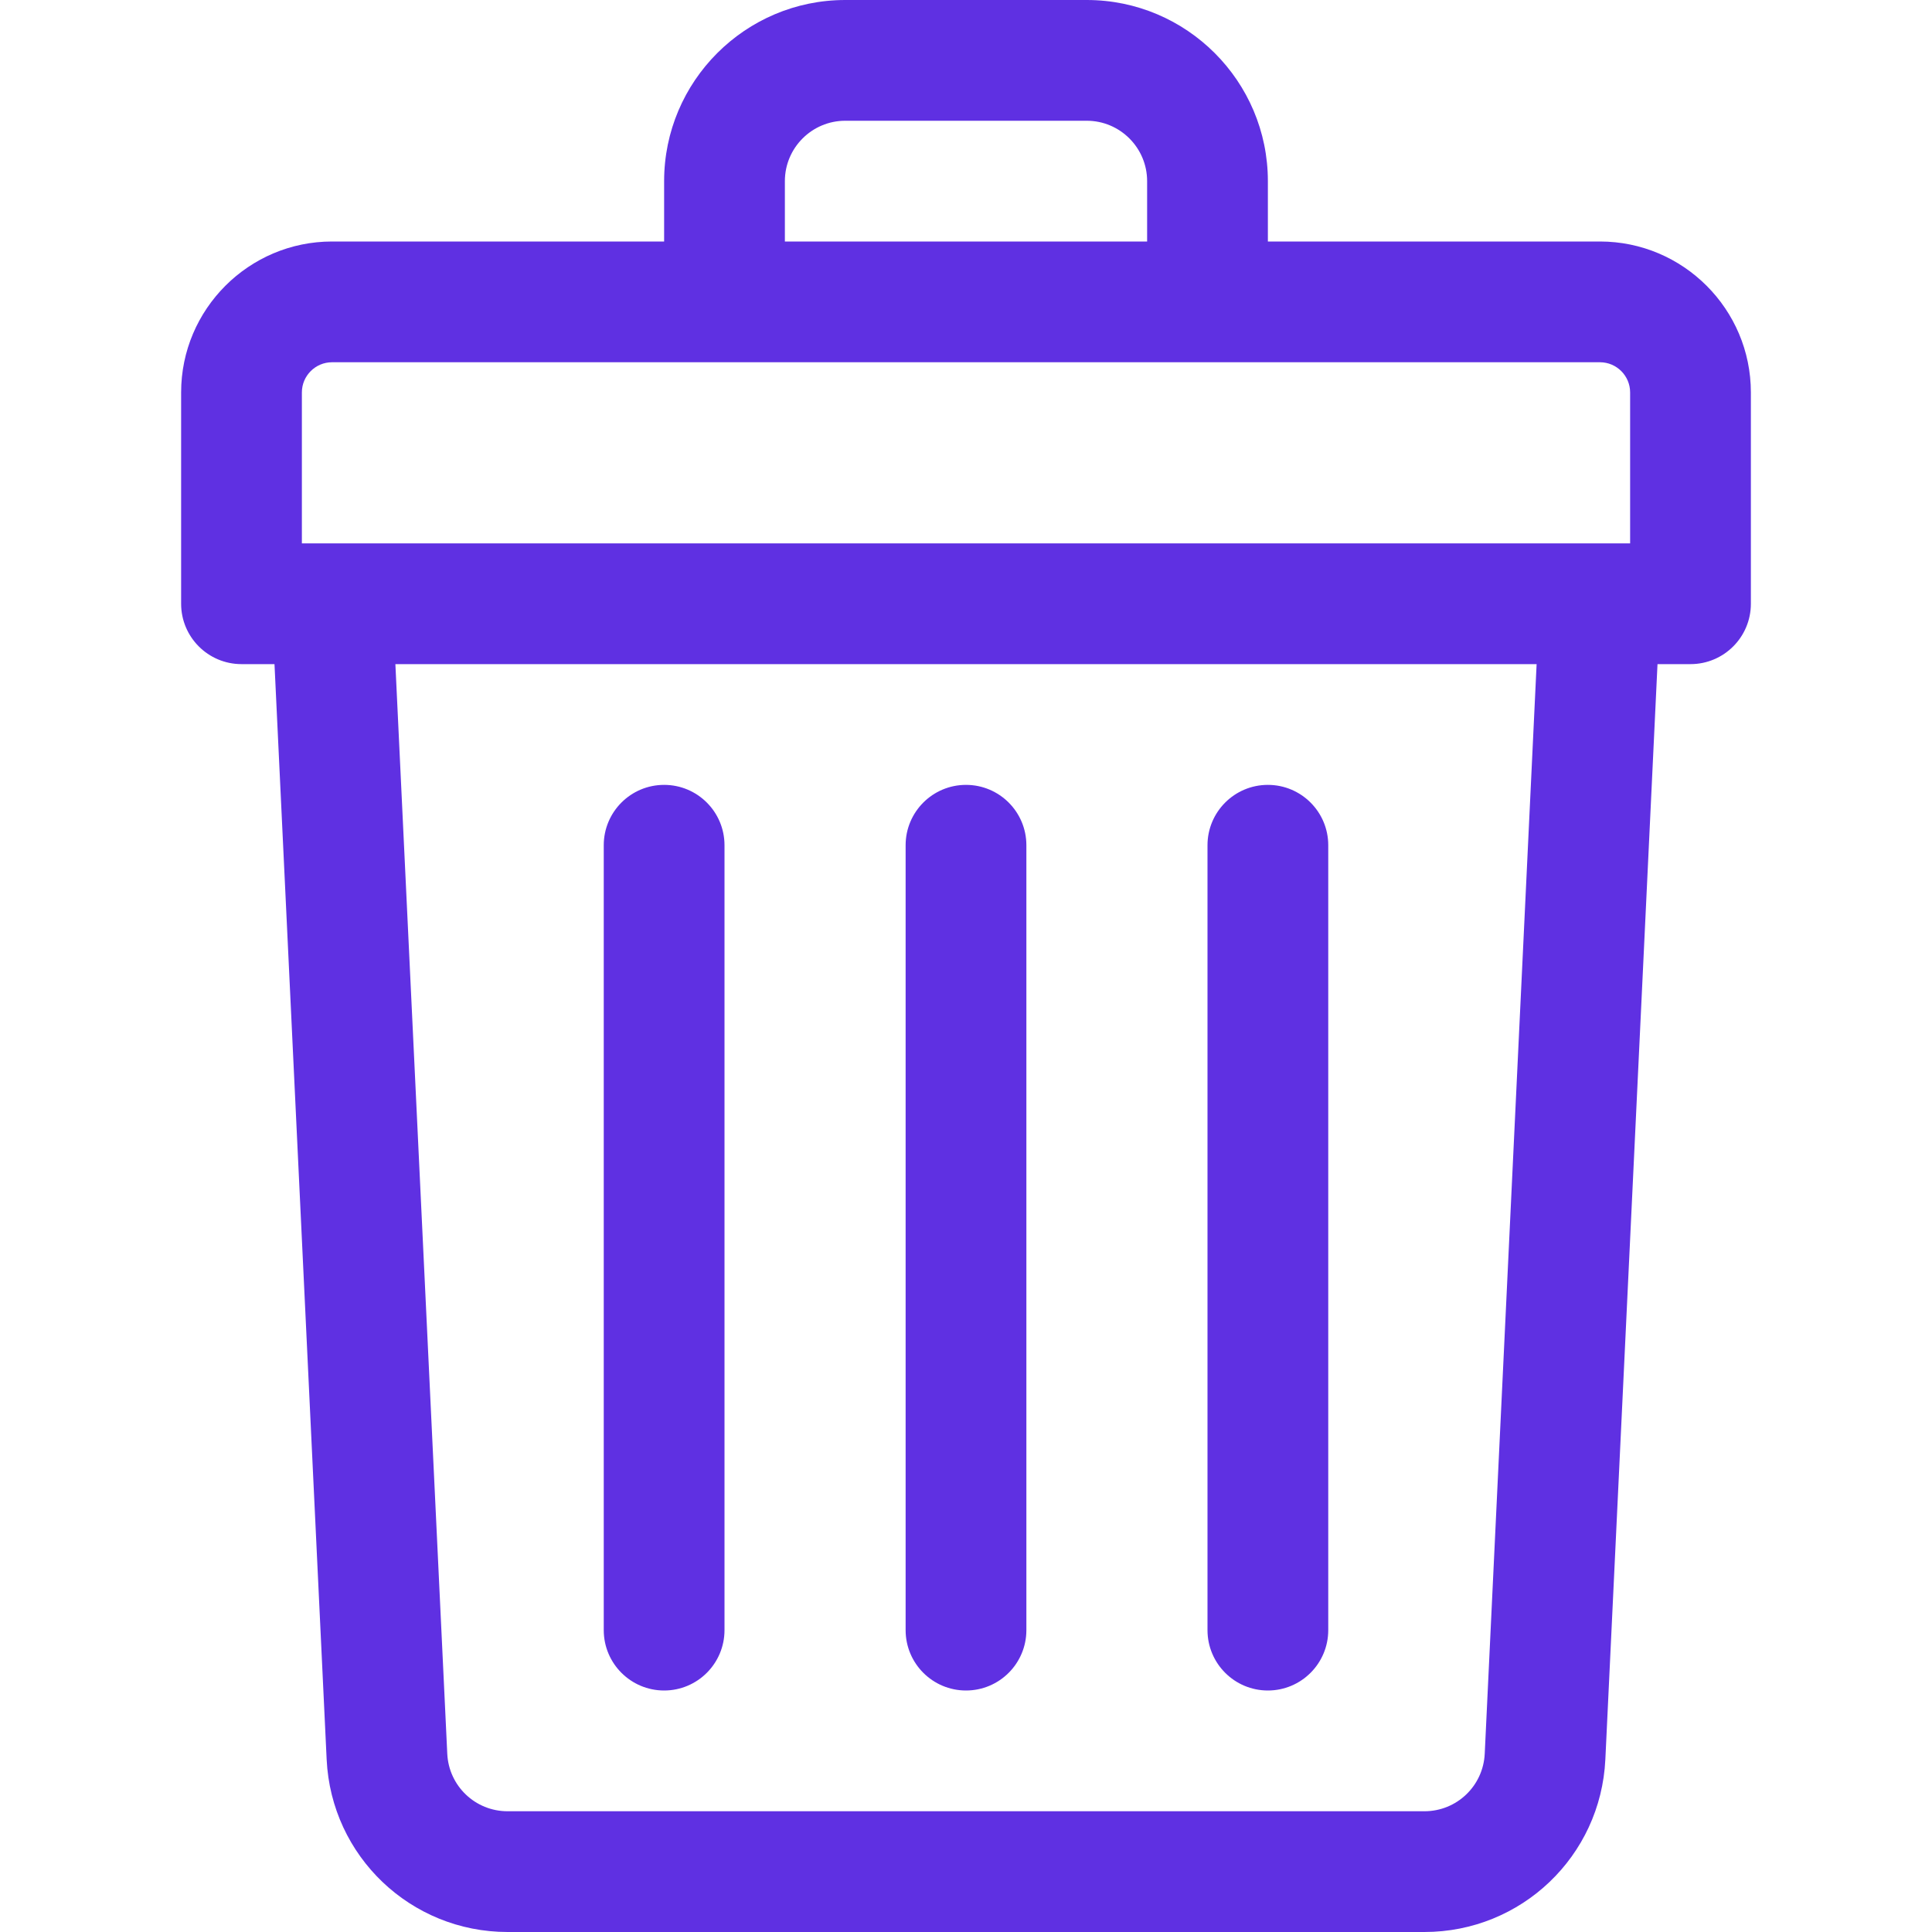
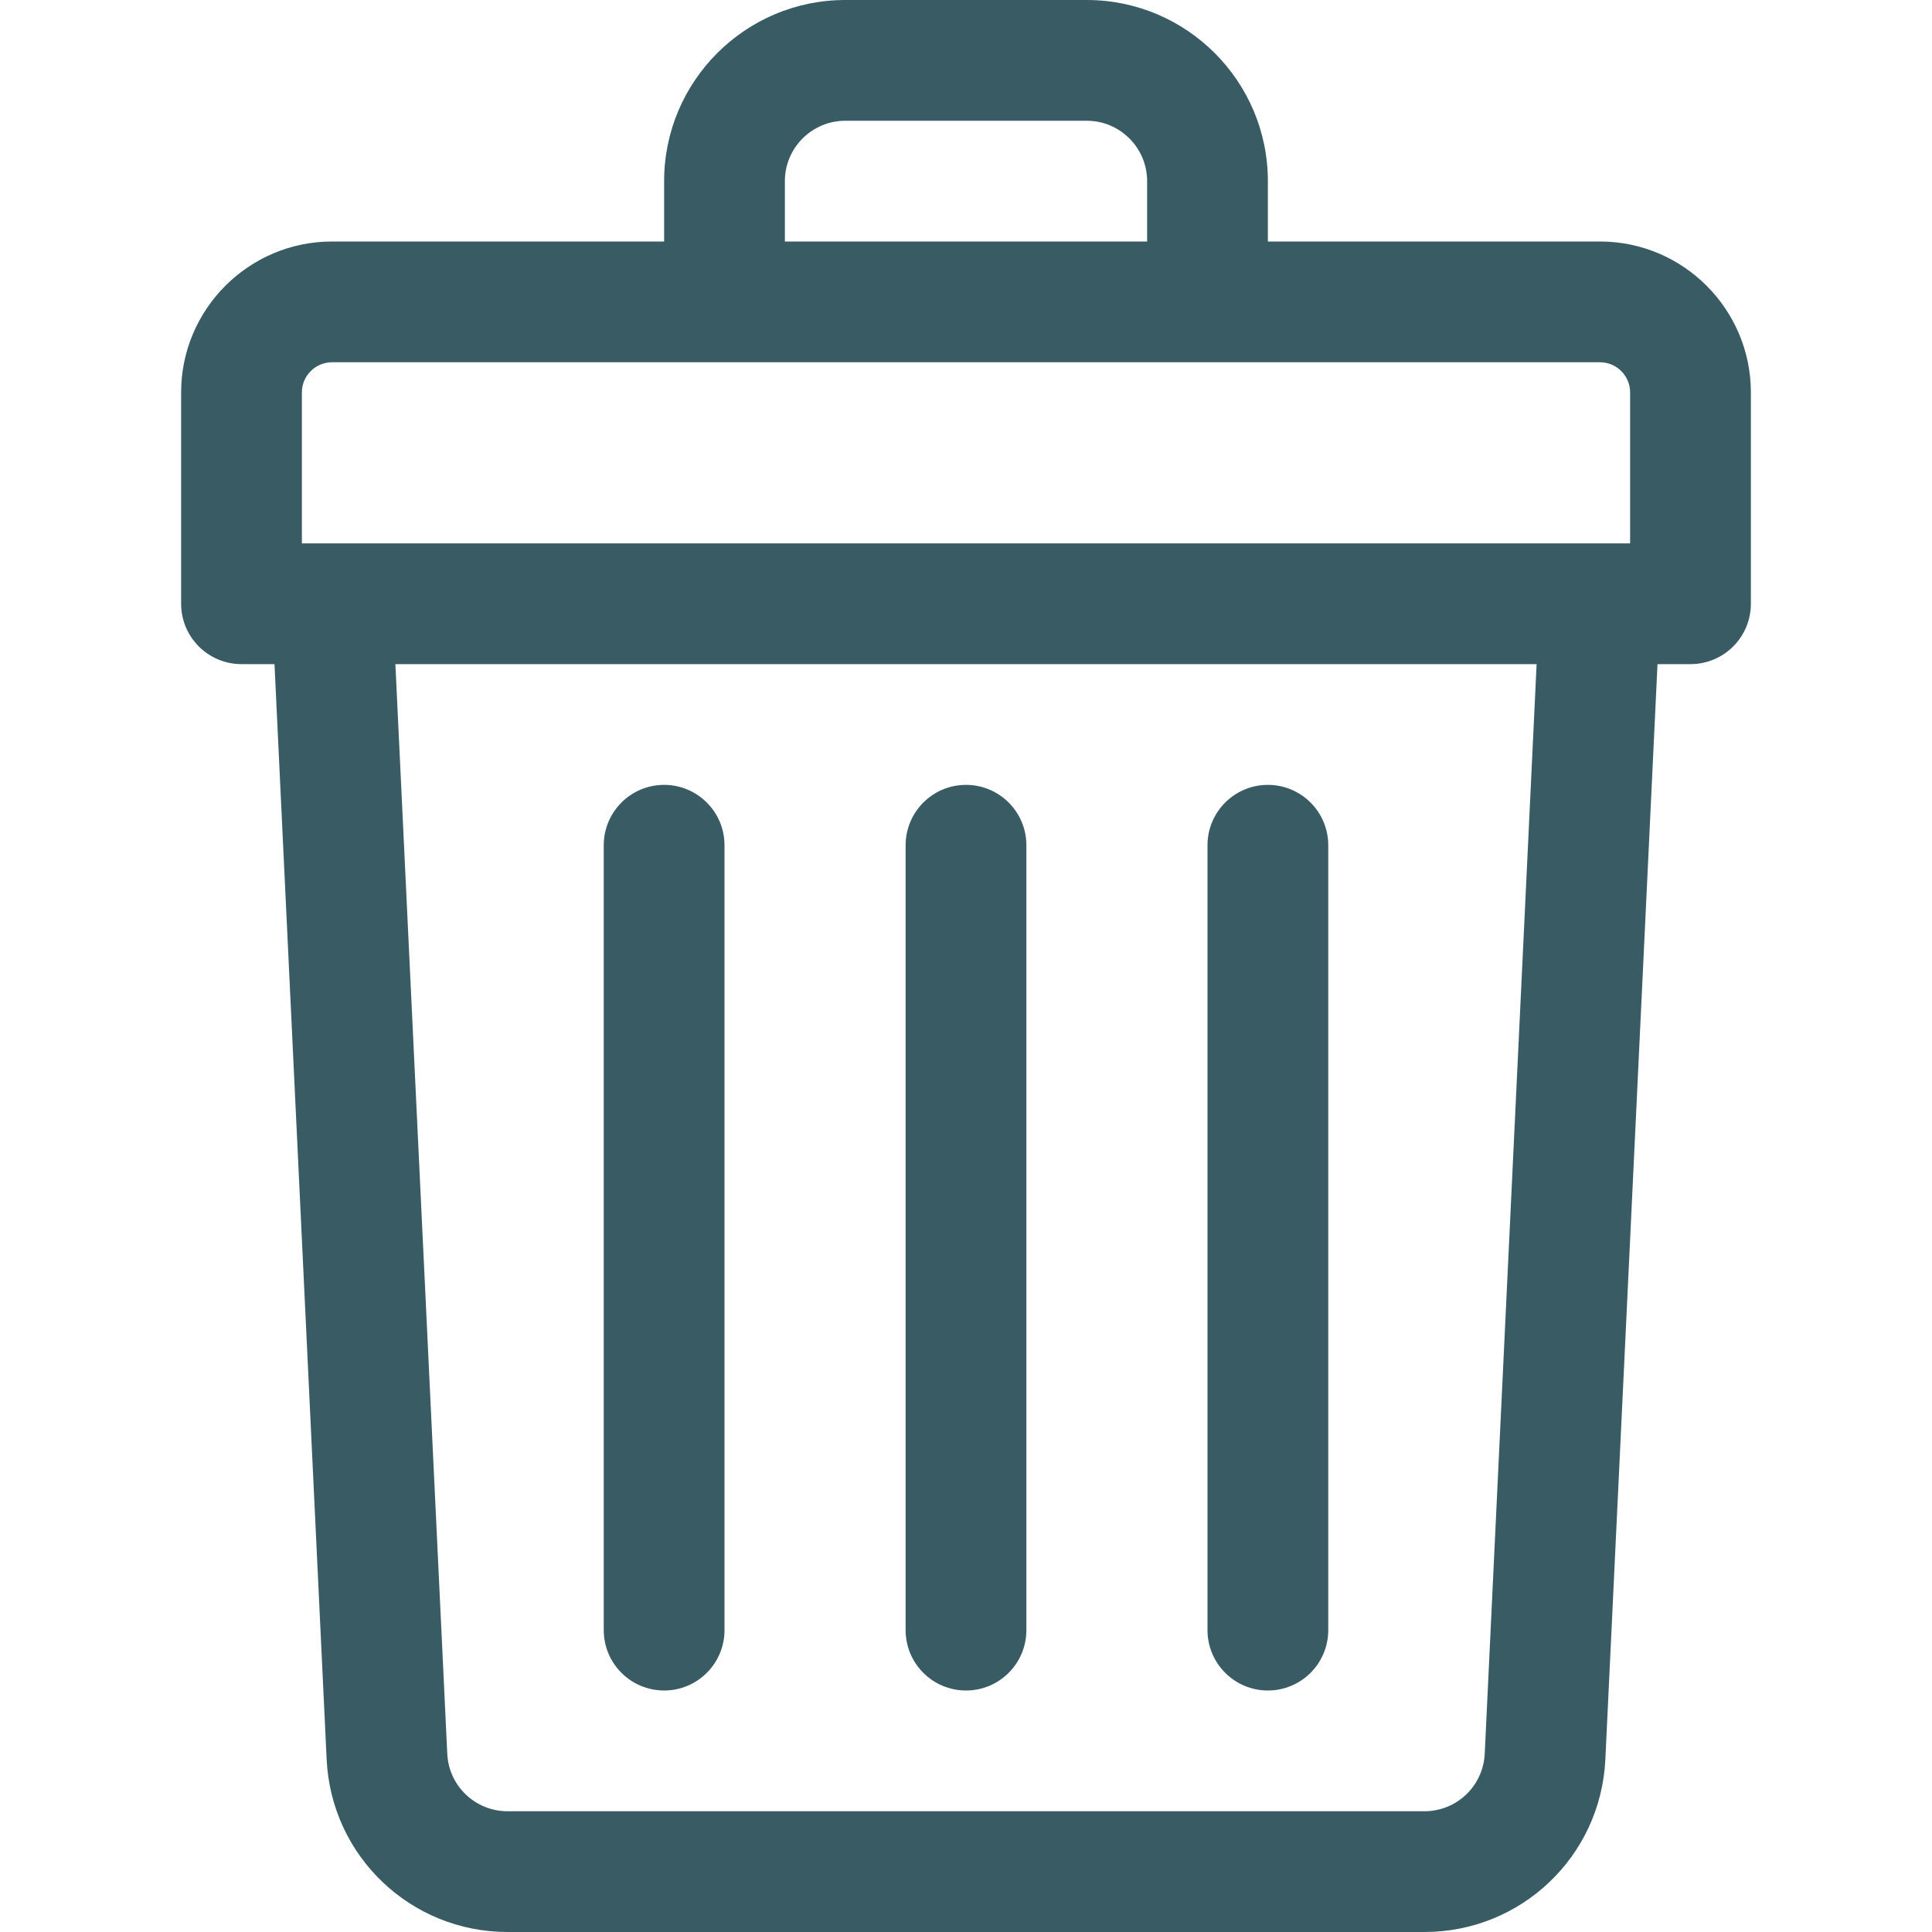
<svg xmlns="http://www.w3.org/2000/svg" viewBox="0 0 512 512" id="vector">
-   <path id="path_1" d="M 424 64 L 336 64 L 336 48 C 336 21.533 314.467 0 288 0 L 224 0 C 197.533 0 176 21.533 176 48 L 176 64 L 88 64 C 65.944 64 48 81.944 48 104 L 48 160 C 48 168.836 55.164 176 64 176 L 72.744 176 L 86.567 466.283 C 87.788 491.919 108.848 512 134.512 512 L 377.488 512 C 403.153 512 424.213 491.919 425.433 466.283 L 439.256 176 L 448 176 C 456.836 176 464 168.836 464 160 L 464 104 C 464 81.944 446.056 64 424 64 Z M 208 48 C 208 39.178 215.178 32 224 32 L 288 32 C 296.822 32 304 39.178 304 48 L 304 64 L 208 64 Z M 80 104 C 80 99.589 83.589 96 88 96 L 424 96 C 428.411 96 432 99.589 432 104 L 432 144 L 80 144 Z M 393.469 464.761 C 393.062 473.306 386.042 480 377.488 480 L 134.512 480 C 125.957 480 118.937 473.306 118.531 464.761 L 104.78 176 L 407.22 176 Z" fill="#5f30e2" stroke-width="1" />
-   <path id="path_2" d="M 256 448 C 264.836 448 272 440.836 272 432 L 272 224 C 272 215.164 264.836 208 256 208 C 247.164 208 240 215.164 240 224 L 240 432 C 240 440.836 247.163 448 256 448 Z M 336 448 C 344.836 448 352 440.836 352 432 L 352 224 C 352 215.164 344.836 208 336 208 C 327.164 208 320 215.164 320 224 L 320 432 C 320 440.836 327.163 448 336 448 Z M 176 448 C 184.836 448 192 440.836 192 432 L 192 224 C 192 215.164 184.836 208 176 208 C 167.164 208 160 215.164 160 224 L 160 432 C 160 440.836 167.163 448 176 448 Z" fill="#5f30e2" stroke-width="1" />
+   <path id="path_1" d="M 424 64 L 336 64 L 336 48 C 336 21.533 314.467 0 288 0 L 224 0 C 197.533 0 176 21.533 176 48 L 176 64 L 88 64 C 65.944 64 48 81.944 48 104 L 48 160 C 48 168.836 55.164 176 64 176 L 72.744 176 L 86.567 466.283 C 87.788 491.919 108.848 512 134.512 512 L 377.488 512 C 403.153 512 424.213 491.919 425.433 466.283 L 439.256 176 L 448 176 C 456.836 176 464 168.836 464 160 L 464 104 C 464 81.944 446.056 64 424 64 Z M 208 48 C 208 39.178 215.178 32 224 32 L 288 32 C 296.822 32 304 39.178 304 48 L 304 64 L 208 64 Z M 80 104 C 80 99.589 83.589 96 88 96 L 424 96 C 428.411 96 432 99.589 432 104 L 432 144 L 80 144 Z M 393.469 464.761 C 393.062 473.306 386.042 480 377.488 480 L 134.512 480 C 125.957 480 118.937 473.306 118.531 464.761 L 104.78 176 L 407.22 176 Z" fill="#395B64" stroke-width="1" />
+   <path id="path_2" d="M 256 448 C 264.836 448 272 440.836 272 432 L 272 224 C 272 215.164 264.836 208 256 208 C 247.164 208 240 215.164 240 224 L 240 432 C 240 440.836 247.163 448 256 448 Z M 336 448 C 344.836 448 352 440.836 352 432 L 352 224 C 352 215.164 344.836 208 336 208 C 327.164 208 320 215.164 320 224 L 320 432 C 320 440.836 327.163 448 336 448 Z M 176 448 C 184.836 448 192 440.836 192 432 L 192 224 C 192 215.164 184.836 208 176 208 C 167.164 208 160 215.164 160 224 L 160 432 C 160 440.836 167.163 448 176 448 Z" fill="#395B64" stroke-width="1" />
</svg>
